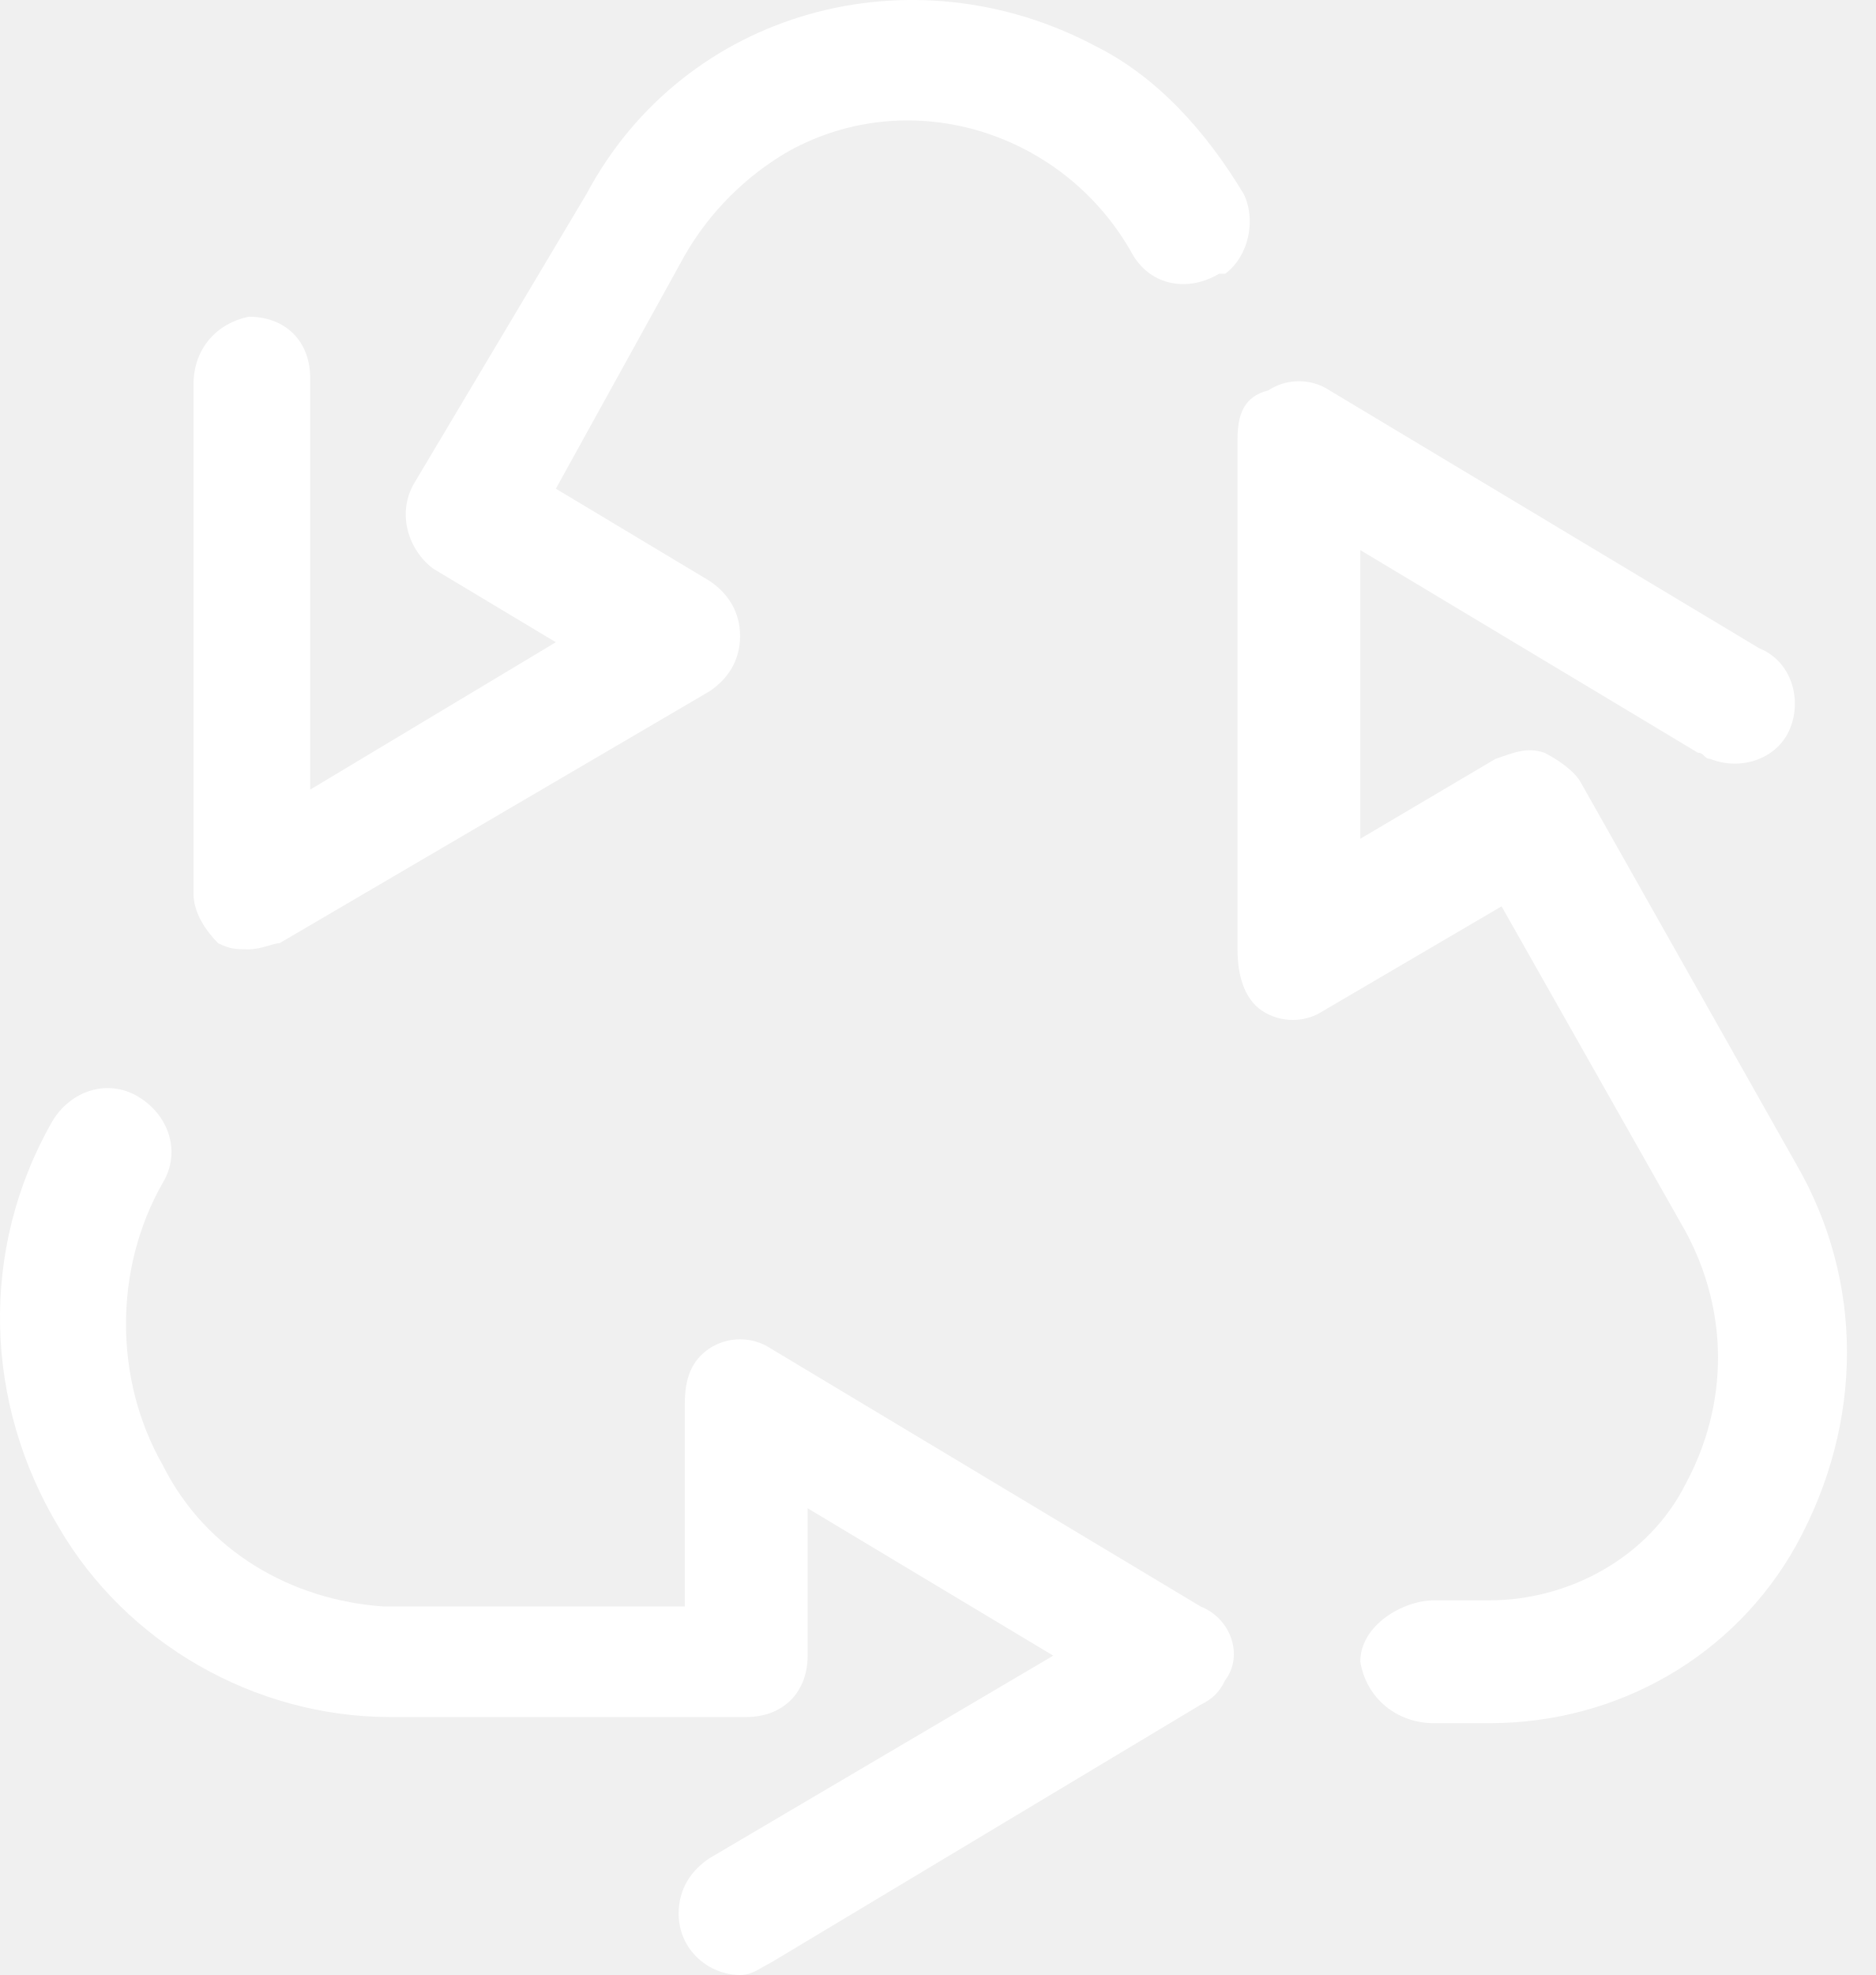
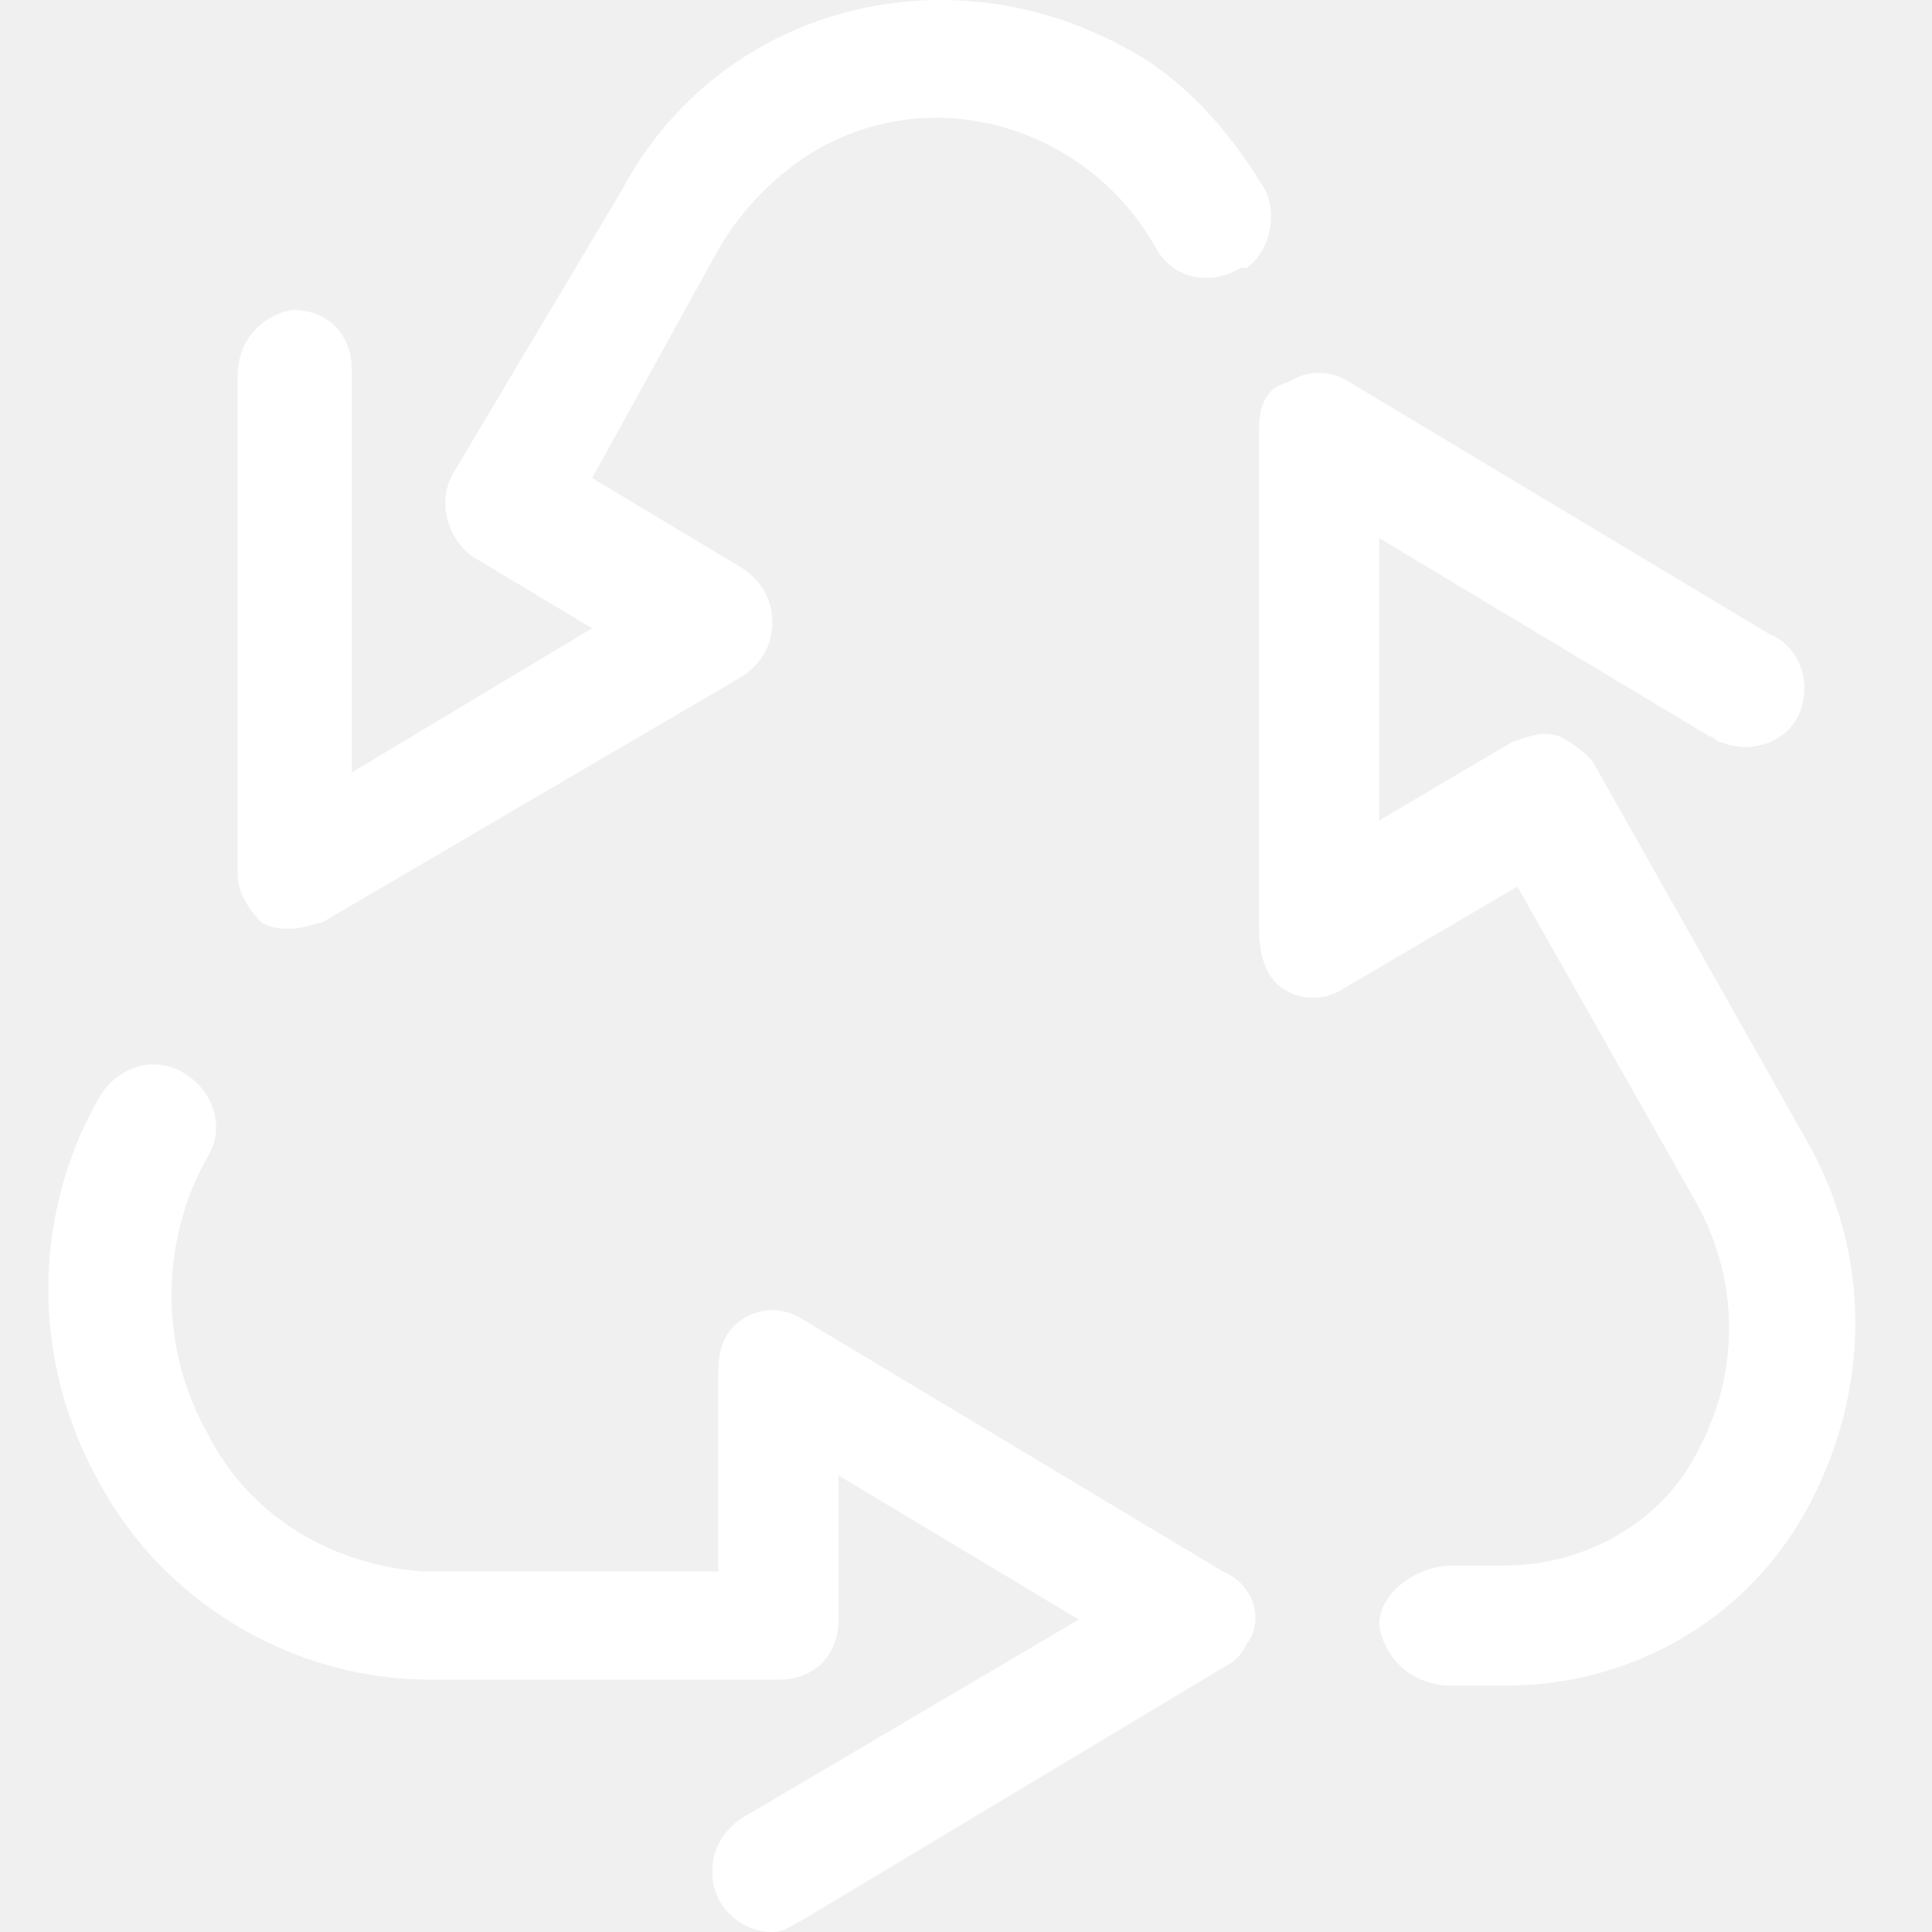
- <svg xmlns="http://www.w3.org/2000/svg" width="57" height="60" viewBox="0 0 57 60" fill="none">
+ <svg xmlns="http://www.w3.org/2000/svg" width="1em" height="1em" viewBox="0 0 57 60" fill="none">
  <path d="M6.627 28.654C7 28.84 7.186 28.84 7.56 28.84C7.933 28.84 8.306 28.654 8.493 28.654L21.553 21.004C22.113 20.631 22.486 20.071 22.486 19.325C22.486 18.578 22.113 18.018 21.553 17.645L16.889 14.847L20.807 7.756C21.553 6.45 22.673 5.331 23.979 4.584C27.711 2.532 32.375 4.025 34.428 7.756C34.988 8.689 36.107 8.876 37.04 8.316H37.227C37.973 7.756 38.16 6.637 37.786 5.89C36.667 4.025 35.174 2.345 33.308 1.412C27.711 -1.573 20.807 0.293 17.822 5.89L12.597 14.66C12.038 15.593 12.411 16.712 13.157 17.272L16.889 19.511L9.425 23.989V11.488C9.425 10.368 8.679 9.622 7.56 9.622C6.627 9.809 5.88 10.555 5.88 11.675V27.161C5.88 27.721 6.253 28.281 6.627 28.654Z" fill="white" />
  <path d="M54.579 35.371L48.048 23.803C47.862 23.429 47.302 23.056 46.929 22.87C46.369 22.683 45.996 22.87 45.436 23.056L41.331 25.482V16.712L51.594 22.87C51.78 22.87 51.78 23.056 51.967 23.056C52.9 23.429 54.019 23.056 54.392 22.123C54.766 21.19 54.392 20.071 53.459 19.698L40.398 11.861C39.839 11.488 39.092 11.488 38.533 11.861C37.786 12.048 37.6 12.607 37.6 13.354V28.84C37.6 29.587 37.786 30.333 38.346 30.706C38.906 31.079 39.652 31.079 40.212 30.706L45.623 27.534L51.22 37.423C52.526 39.849 52.526 42.648 51.22 45.073C50.101 47.312 47.675 48.618 45.25 48.618H43.571C42.638 48.618 41.331 49.365 41.331 50.484C41.518 51.604 42.451 52.35 43.571 52.35H45.25C49.168 52.35 52.713 50.298 54.579 46.939C56.631 43.207 56.631 38.916 54.579 35.371Z" fill="white" />
  <path d="M36.48 48.805L23.419 40.968C22.86 40.595 22.113 40.595 21.553 40.968C20.994 41.342 20.807 41.901 20.807 42.648V48.805H11.665C8.866 48.618 6.254 47.126 4.947 44.514C3.455 41.901 3.455 38.543 4.947 35.931C5.507 34.998 5.134 33.878 4.201 33.318C3.268 32.759 2.149 33.132 1.589 34.065C-0.65 37.983 -0.464 42.648 1.775 46.379C3.828 49.925 7.746 52.163 11.851 52.163H22.673C23.793 52.163 24.539 51.417 24.539 50.298V45.82L32.002 50.298L21.553 56.455C20.994 56.828 20.62 57.388 20.62 58.134C20.62 59.254 21.553 60 22.486 60C22.86 60 23.046 59.813 23.419 59.627L36.48 51.79C36.853 51.604 37.04 51.417 37.227 51.044C37.786 50.298 37.413 49.178 36.48 48.805Z" fill="white" />
</svg>
